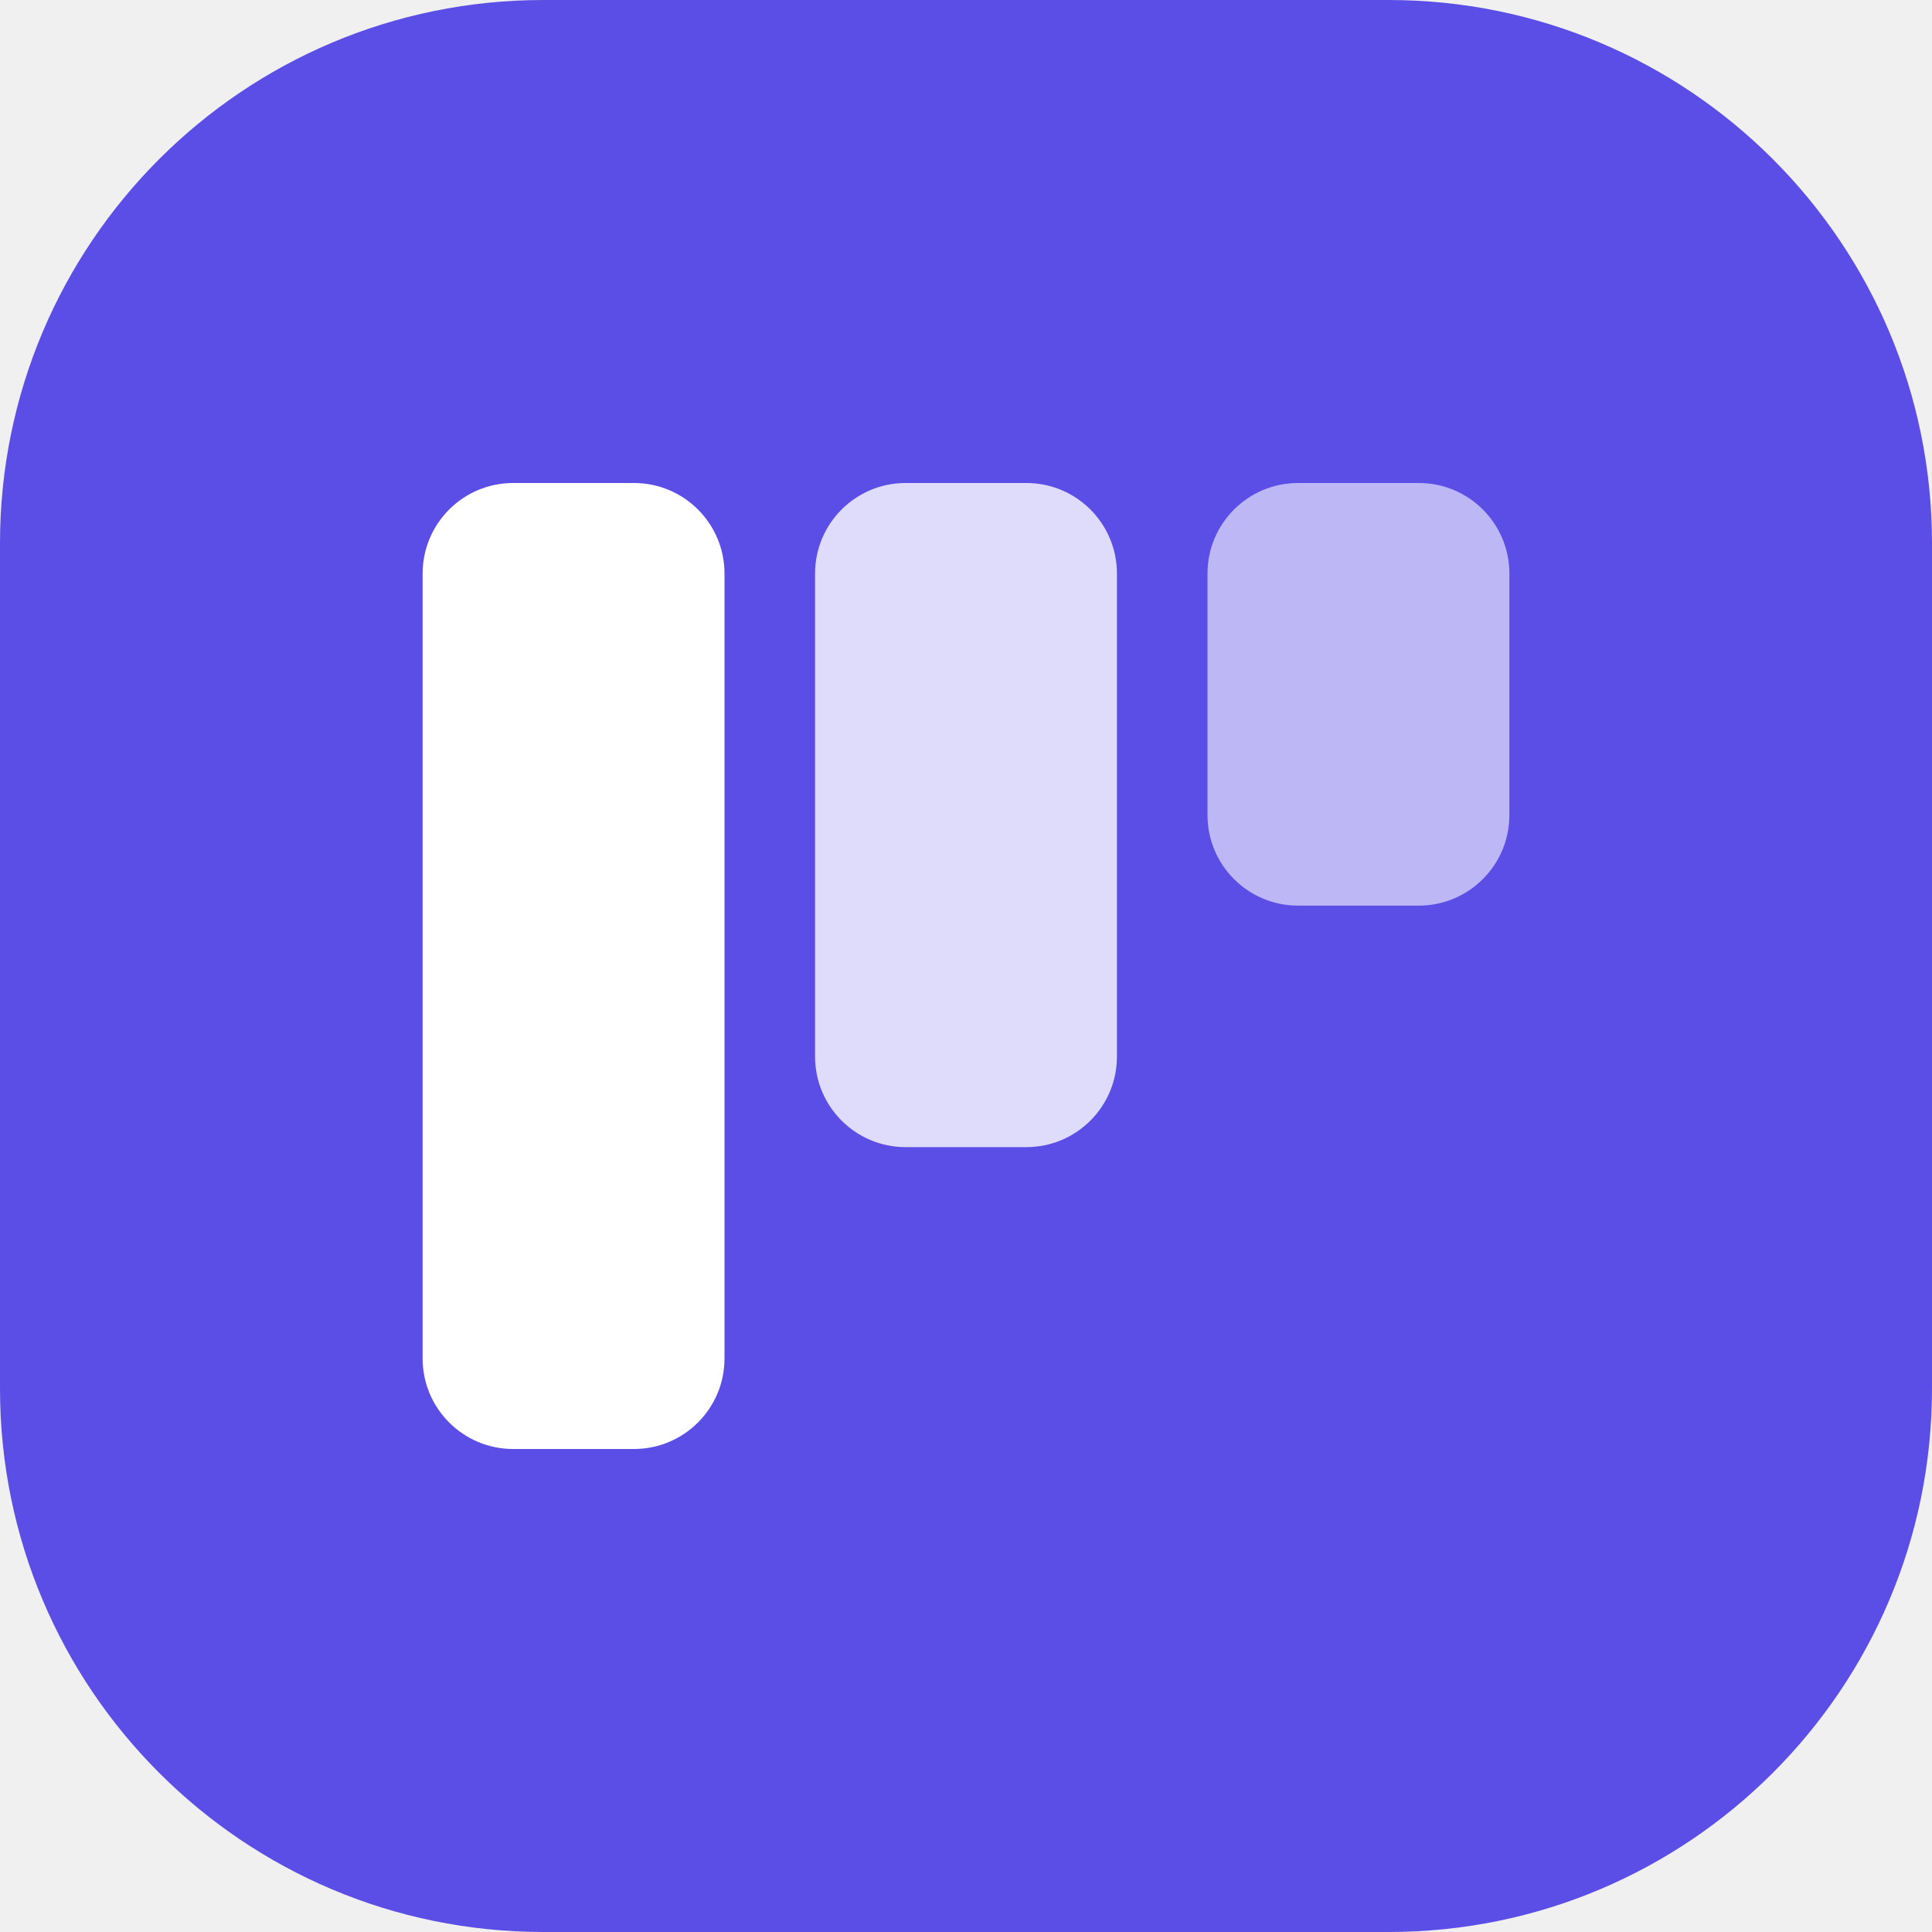
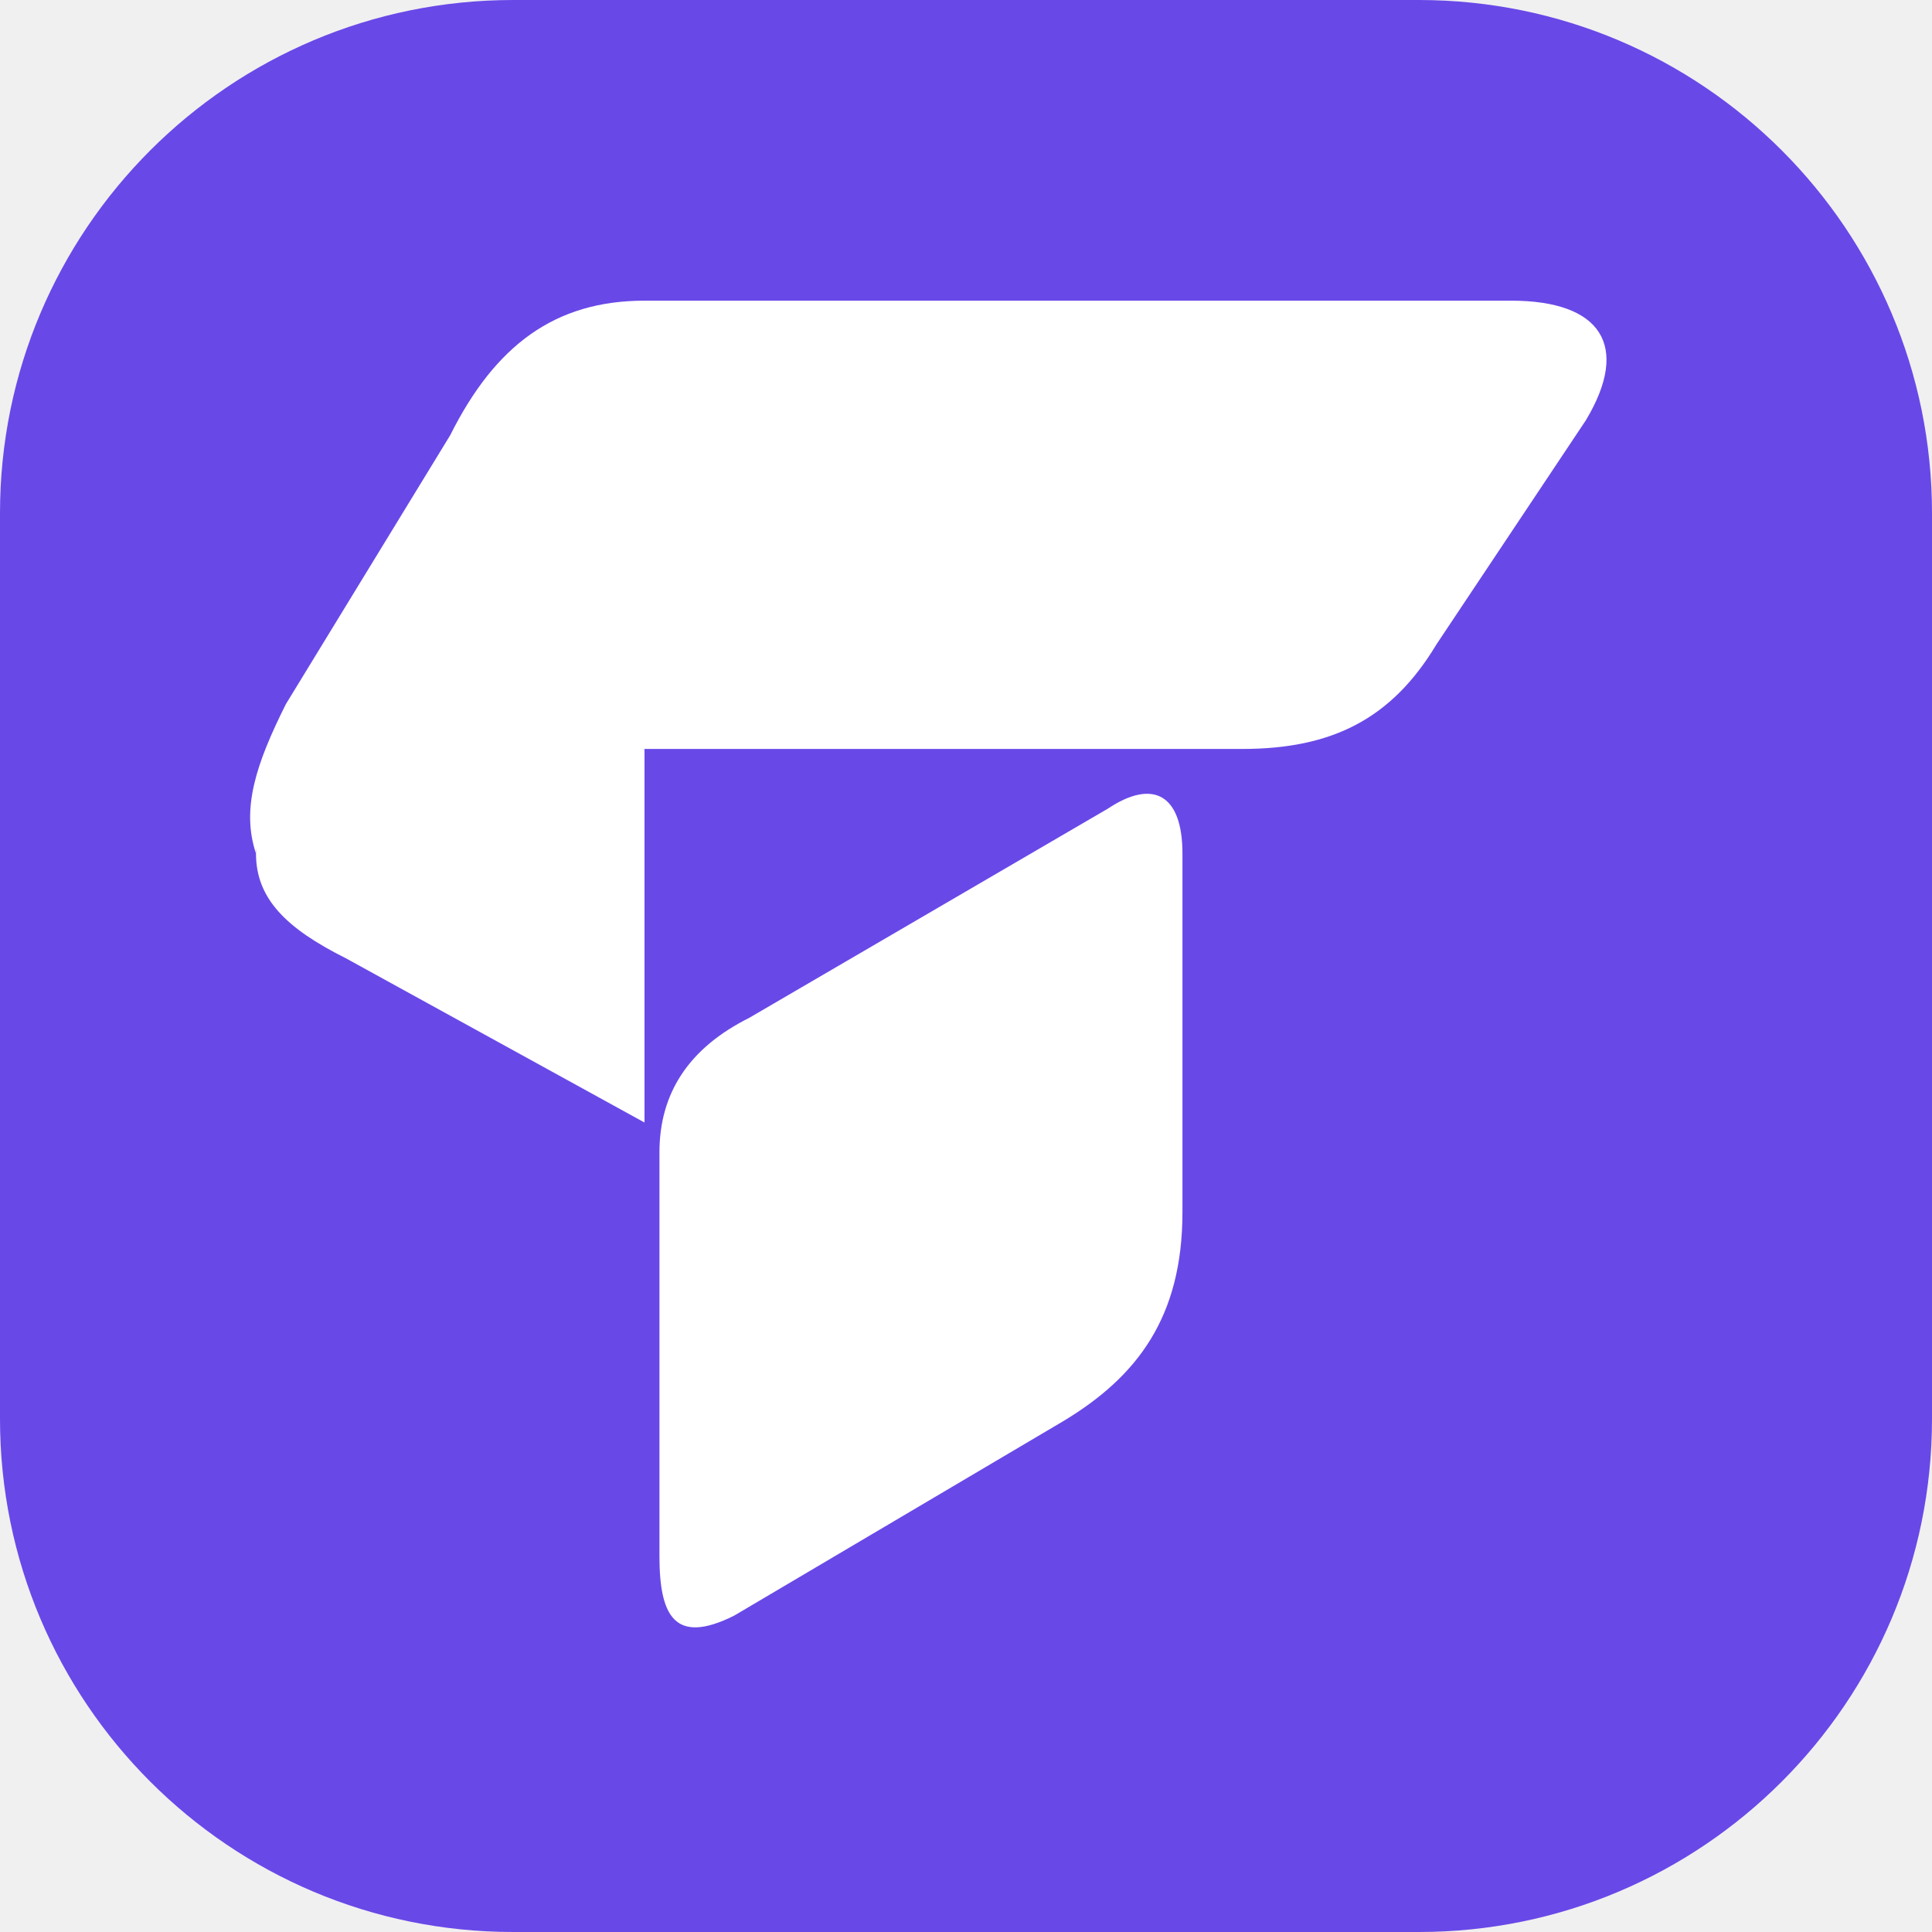
- <svg xmlns="http://www.w3.org/2000/svg" viewBox="0 0 32 32">
-   <rect width="32" height="32" rx="9" fill="#5b4ee6" />
-   <rect x="7" y="8" width="5" height="16" rx="1.5" fill="#fff" />
-   <rect x="13.5" y="8" width="5" height="11" rx="1.5" fill="#fff" opacity=".8" />
-   <rect x="20" y="8" width="5" height="7" rx="1.5" fill="#fff" opacity=".6" />
+ <svg xmlns="http://www.w3.org/2000/svg" viewBox="0 0 128 128">
+   <rect width="128" height="128" rx="34" fill="#6948e8" />
+   <g transform="translate(13 12) scale(.99)">
+     <path d="M30 8H88C94 8 96 11 93 16L83 31C80 36 76 38 70 38H30L9 42C5 43 4 44 4 45C3 42 4 39 6 35L17 17C20 11 24 8 30 8Z" fill="#fff" />
+     <path d="M4 45C4 41 13 39 30 38V63L10 52C6 50 4 48 4 45Z" fill="#fff" />
+     <path d="M31 65C31 61 33 58 37 56L61 42C64 40 66 41 66 45V69C66 76 63 80 58 83L36 96C32 98 31 96 31 92Z" fill="#fff" />
+   </g>
</svg>
